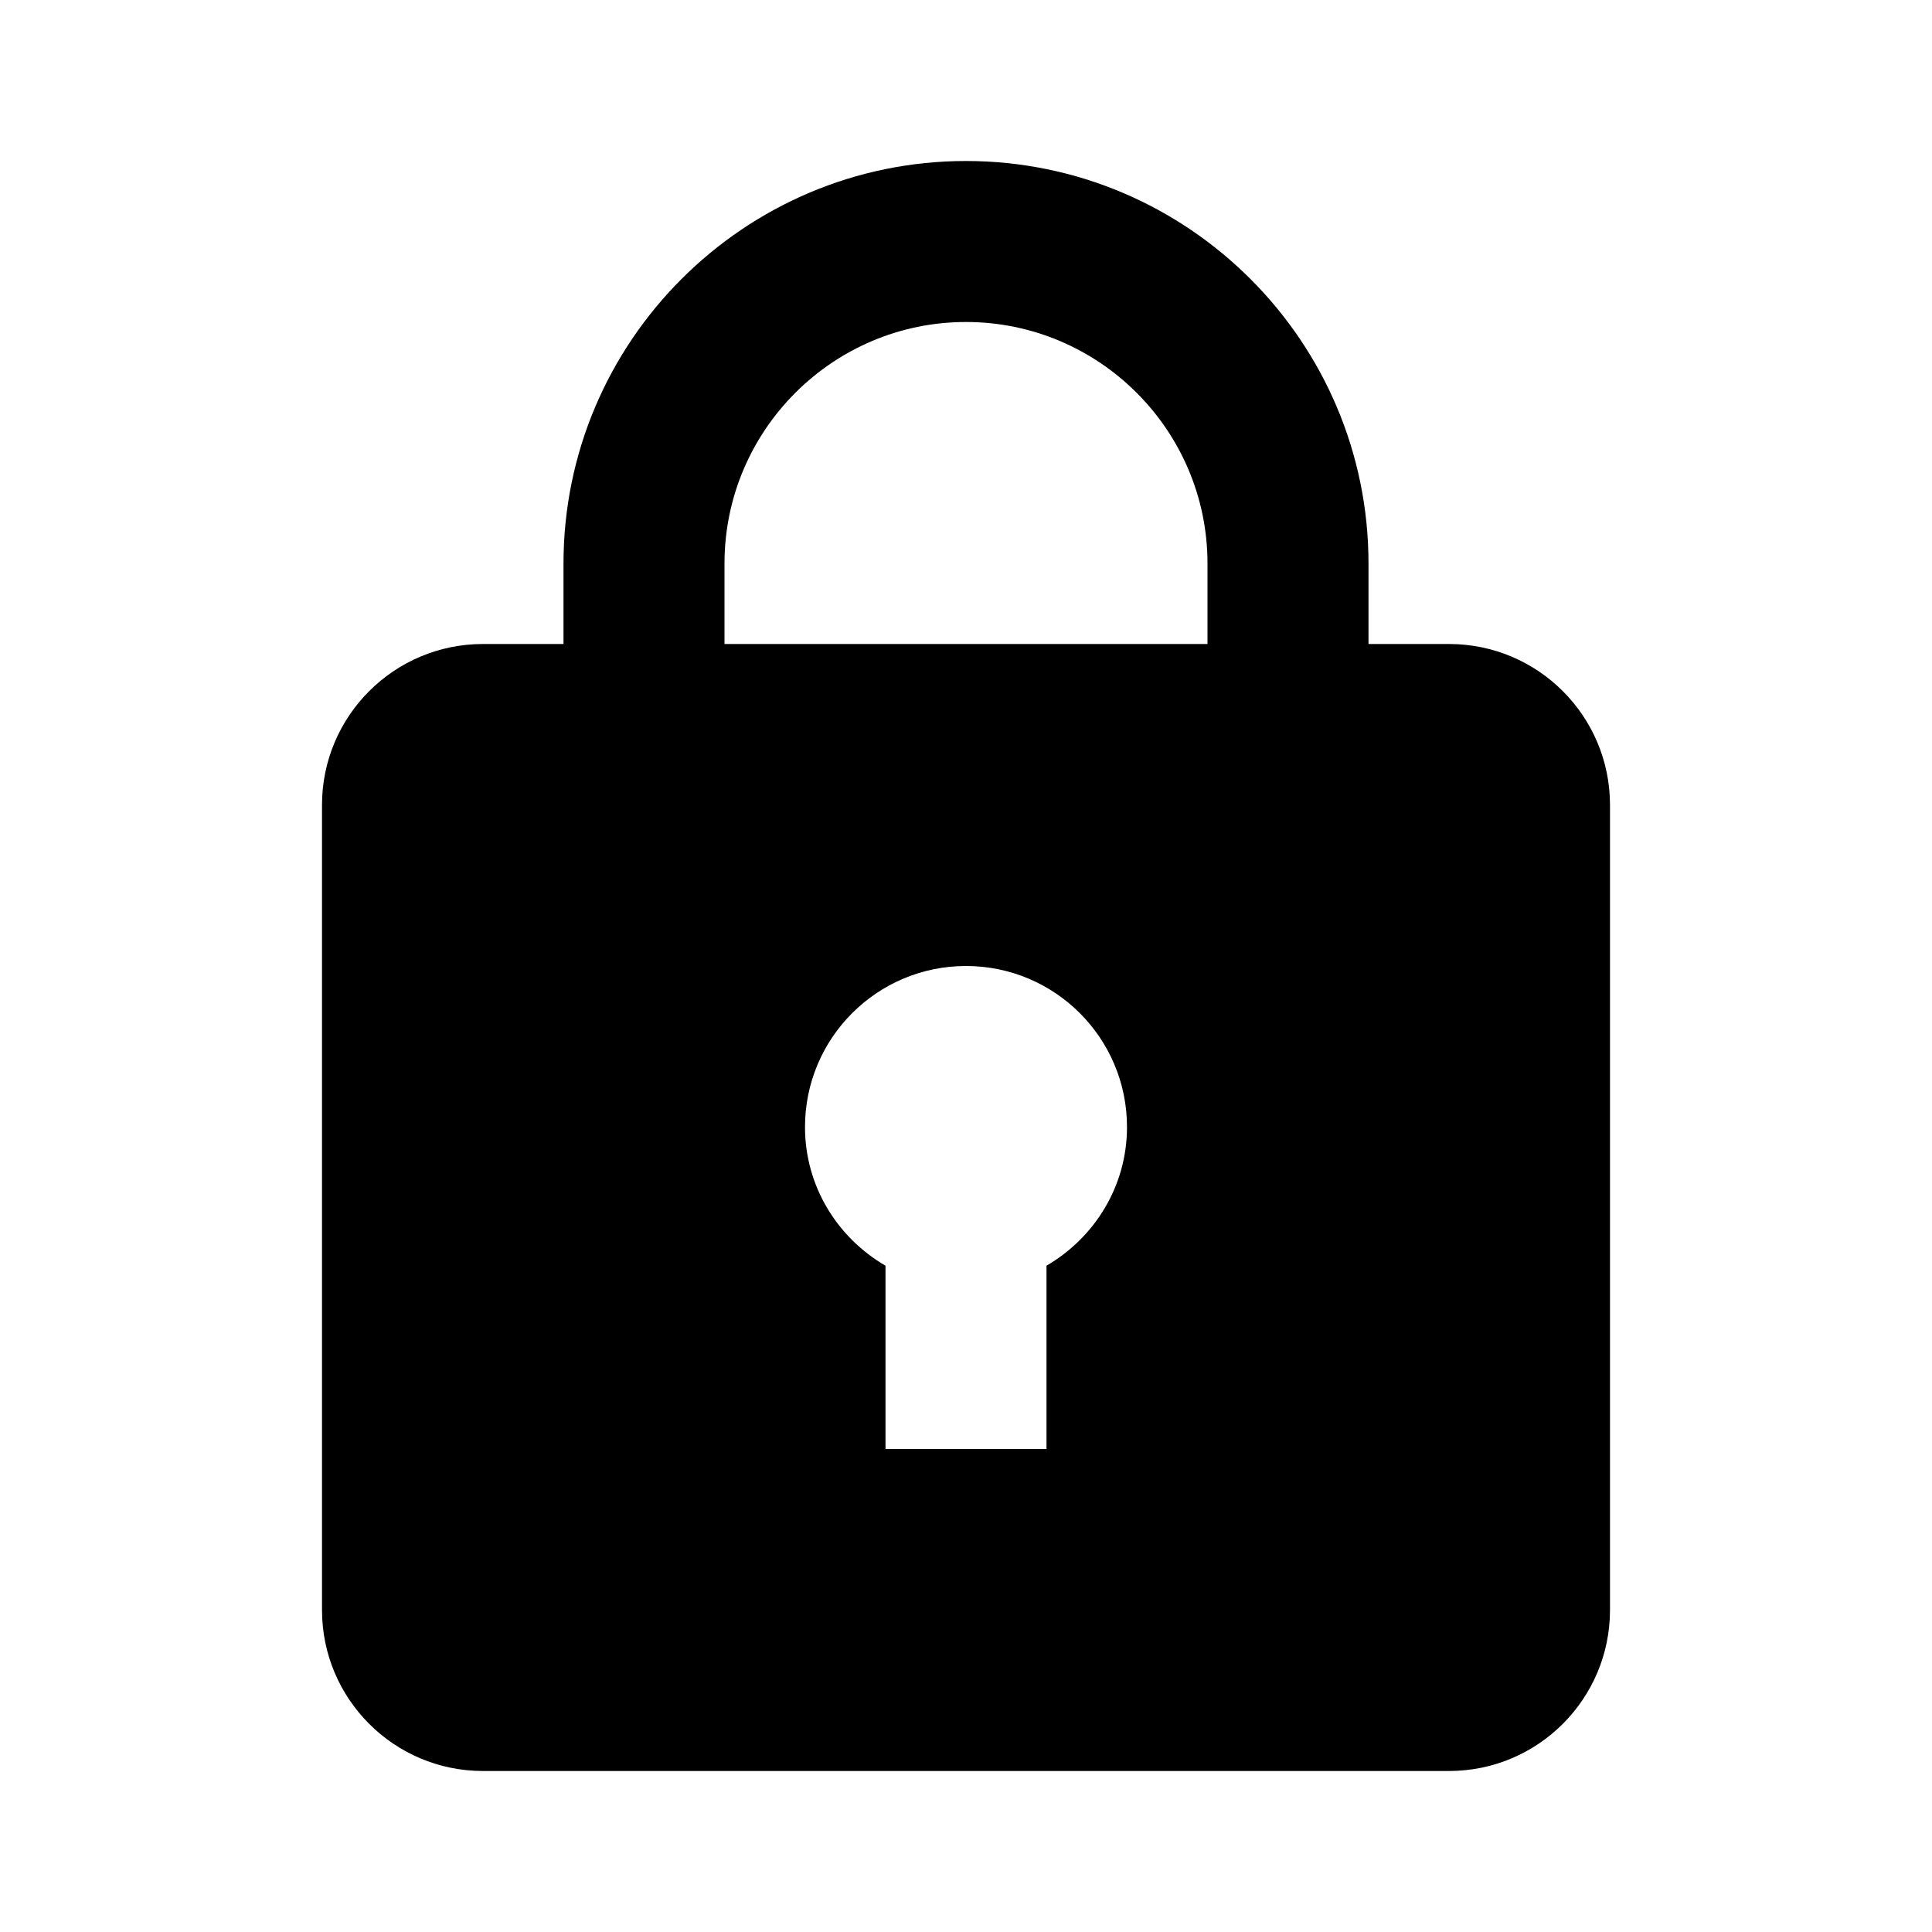
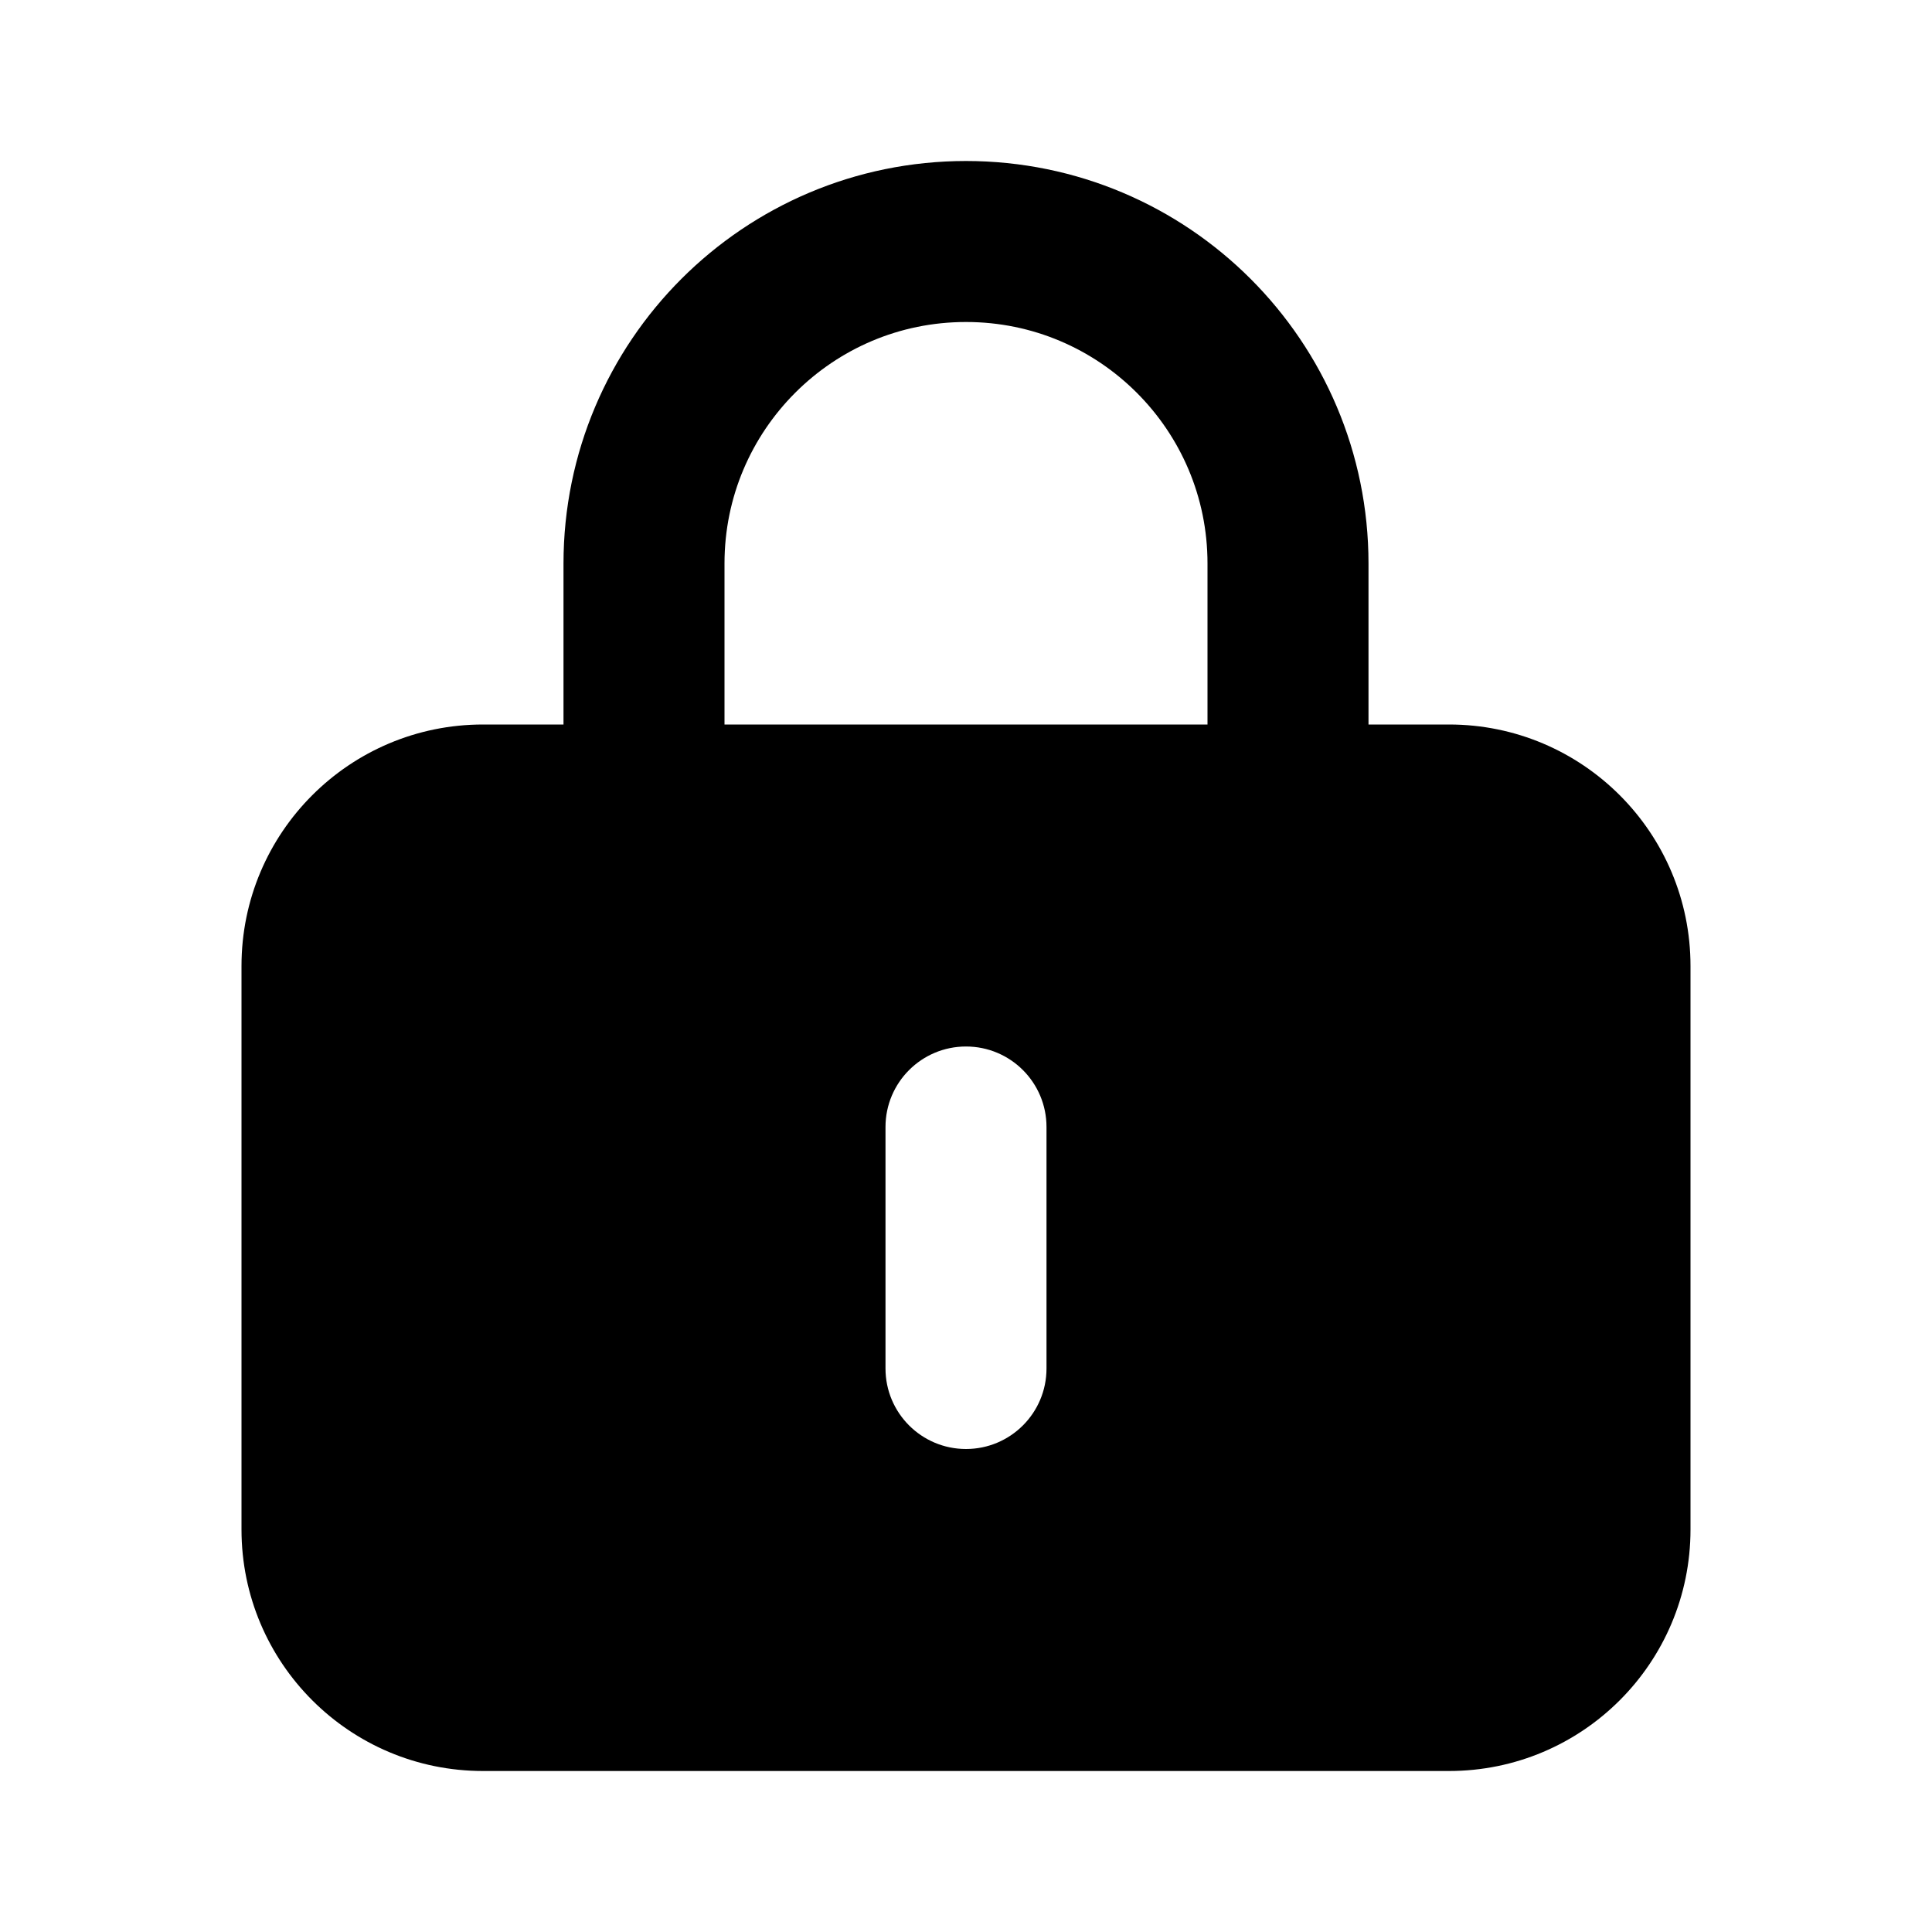
- <svg xmlns="http://www.w3.org/2000/svg" aria-hidden="true" role="img" style="color: rgb(0, 0, 0);" width="64" height="64" viewBox="0 0 24 24">
-   <path fill="currentColor" d="M18 8h-1V7c0-2.757-2.243-5-5-5S7 4.243 7 7v1H6a2 2 0 0 0-2 2v10a2 2 0 0 0 2 2h12a2 2 0 0 0 2-2V10a2 2 0 0 0-2-2M9 7c0-1.654 1.346-3 3-3s3 1.346 3 3v1H9zm4 8.723V18h-2v-2.277c-.595-.346-1-.984-1-1.723a2 2 0 1 1 4 0c0 .738-.405 1.376-1 1.723" />
+ <svg xmlns="http://www.w3.org/2000/svg" aria-hidden="true" role="img" width="64" height="64" viewBox="0 0 24 24" style="color: rgb(0, 0, 0);">
+   <g fill="none">
+     <path fill="currentColor" fill-rule="evenodd" d="M3 12a3 3 0 0 1 3-3h12a3 3 0 0 1 3 3v7a3 3 0 0 1-3 3H6a3 3 0 0 1-3-3zm10 2a1 1 0 1 0-2 0v3a1 1 0 1 0 2 0z" clip-rule="evenodd" />
+     <path stroke="currentColor" stroke-linecap="round" stroke-linejoin="round" stroke-width="2" d="M8 10V7a4 4 0 0 1 4-4v0a4 4 0 0 1 4 4v3" />
+   </g>
</svg>
